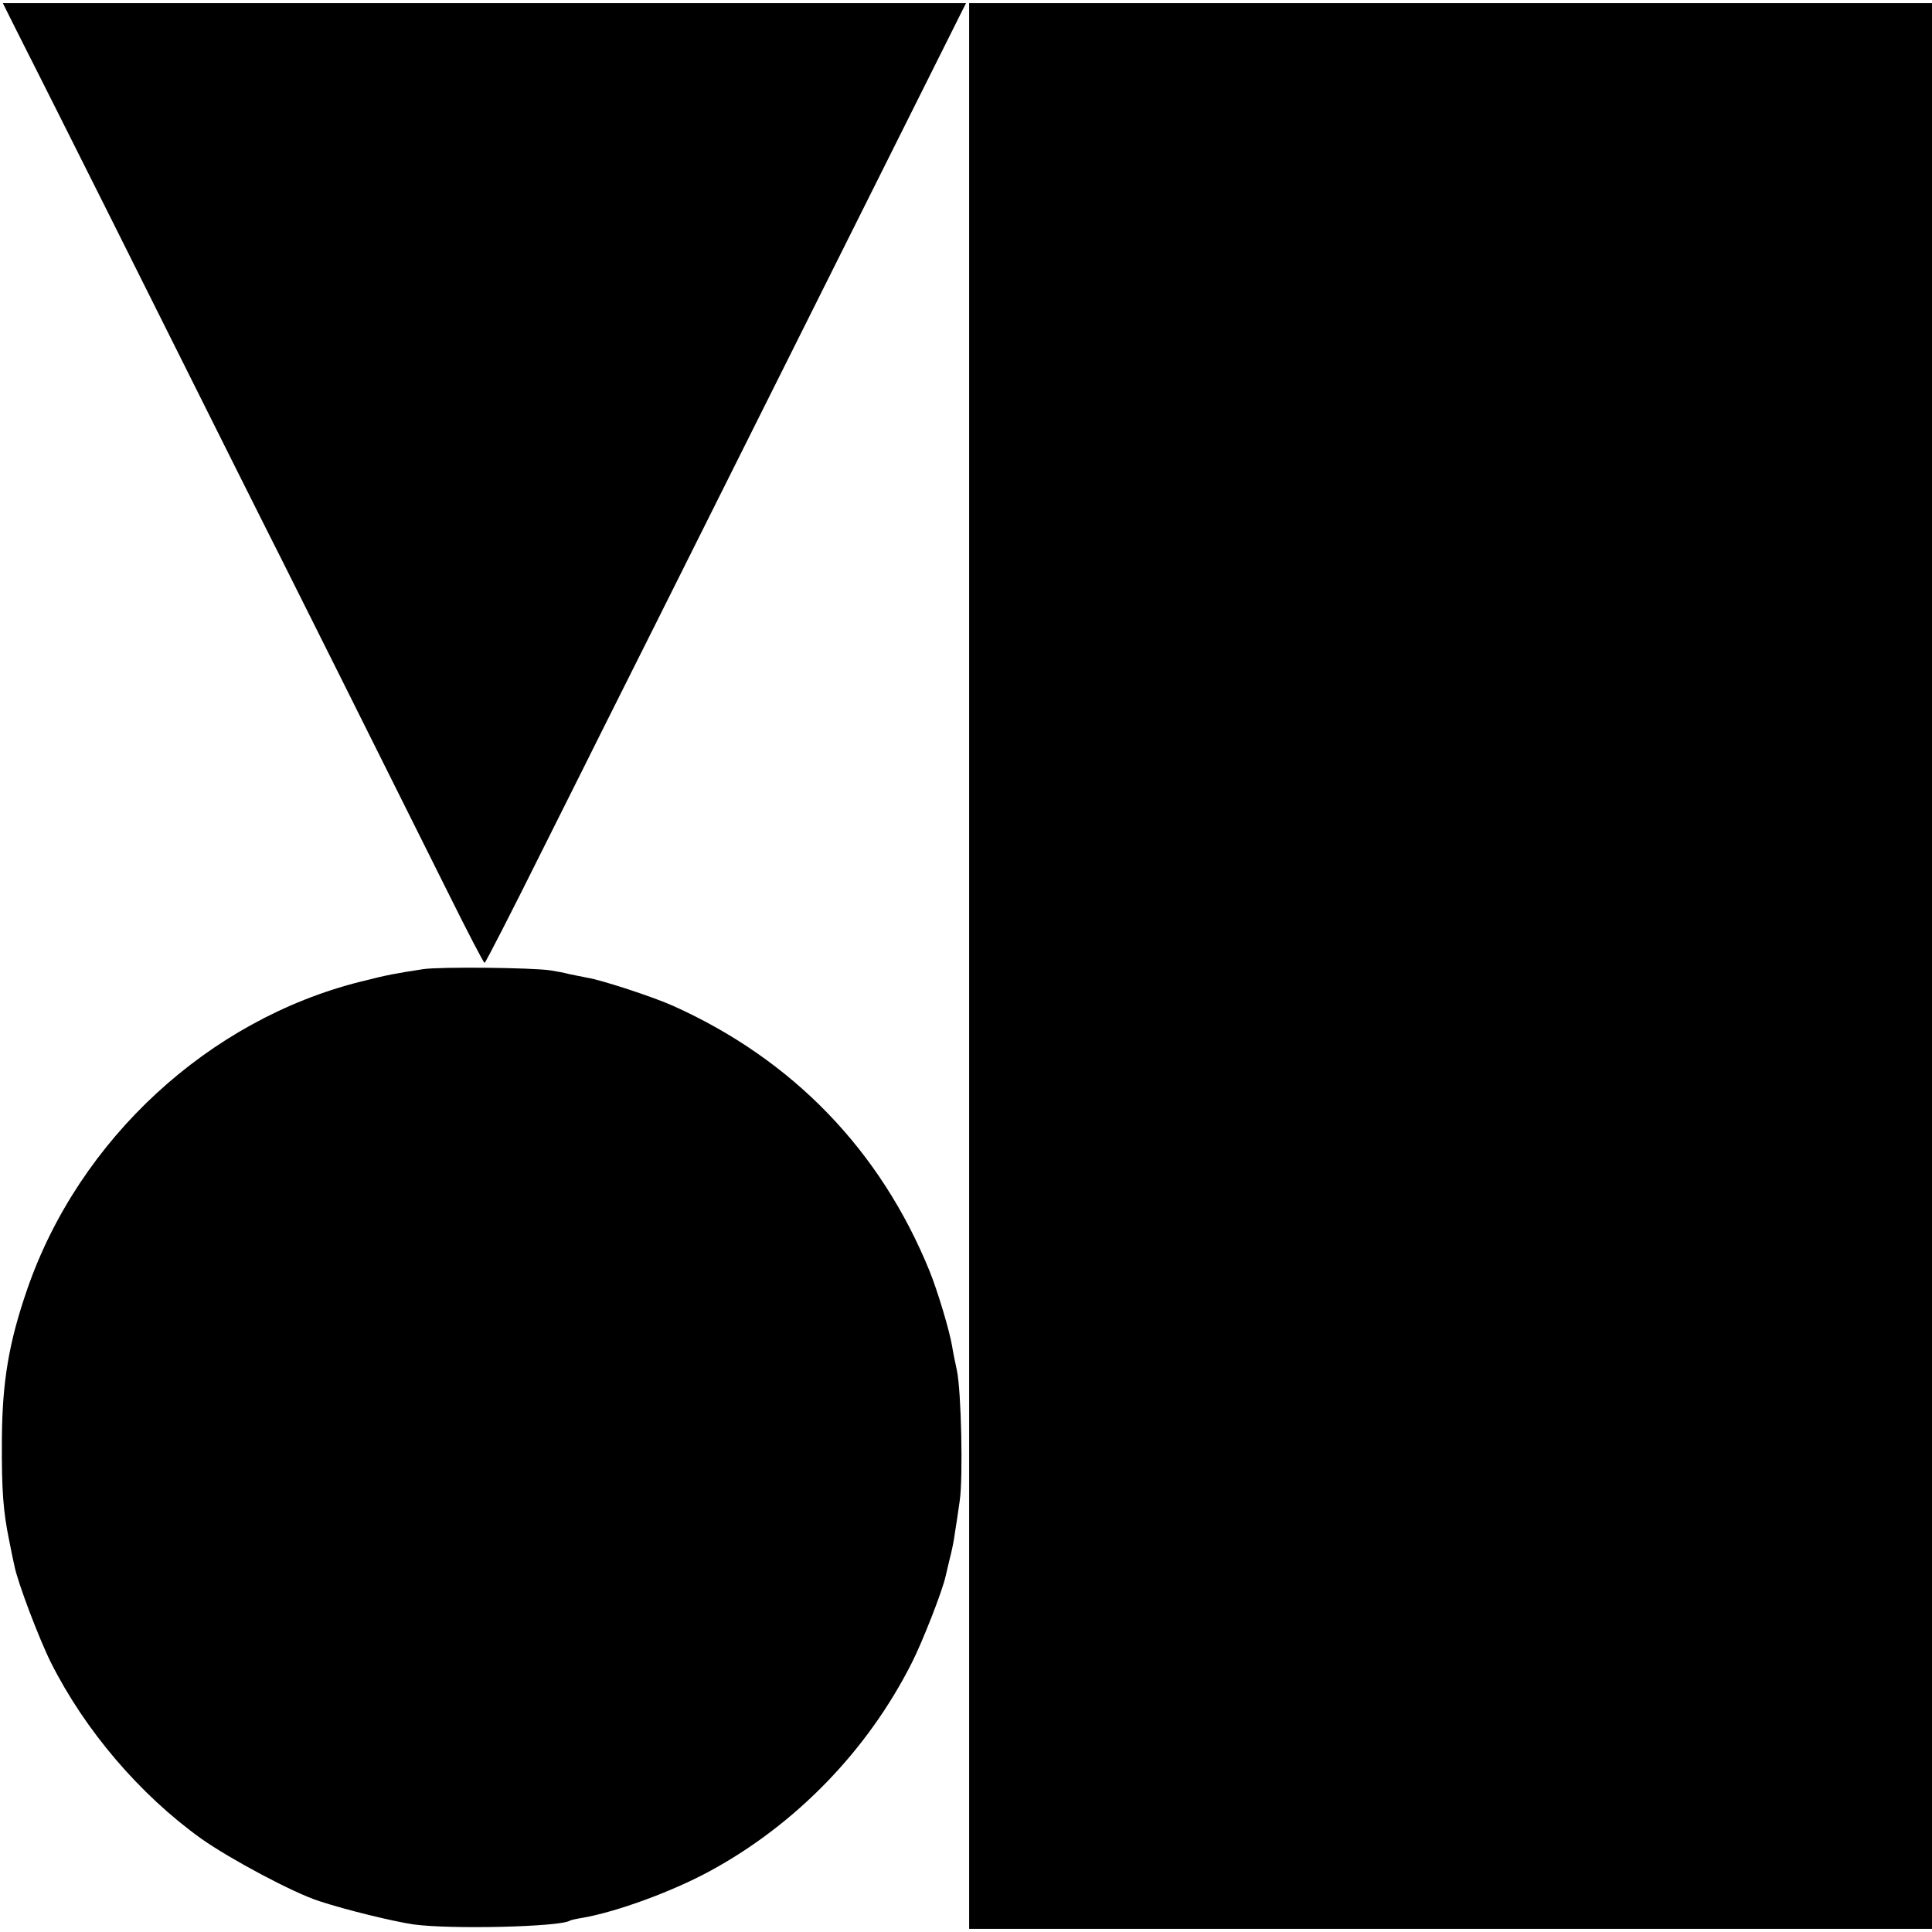
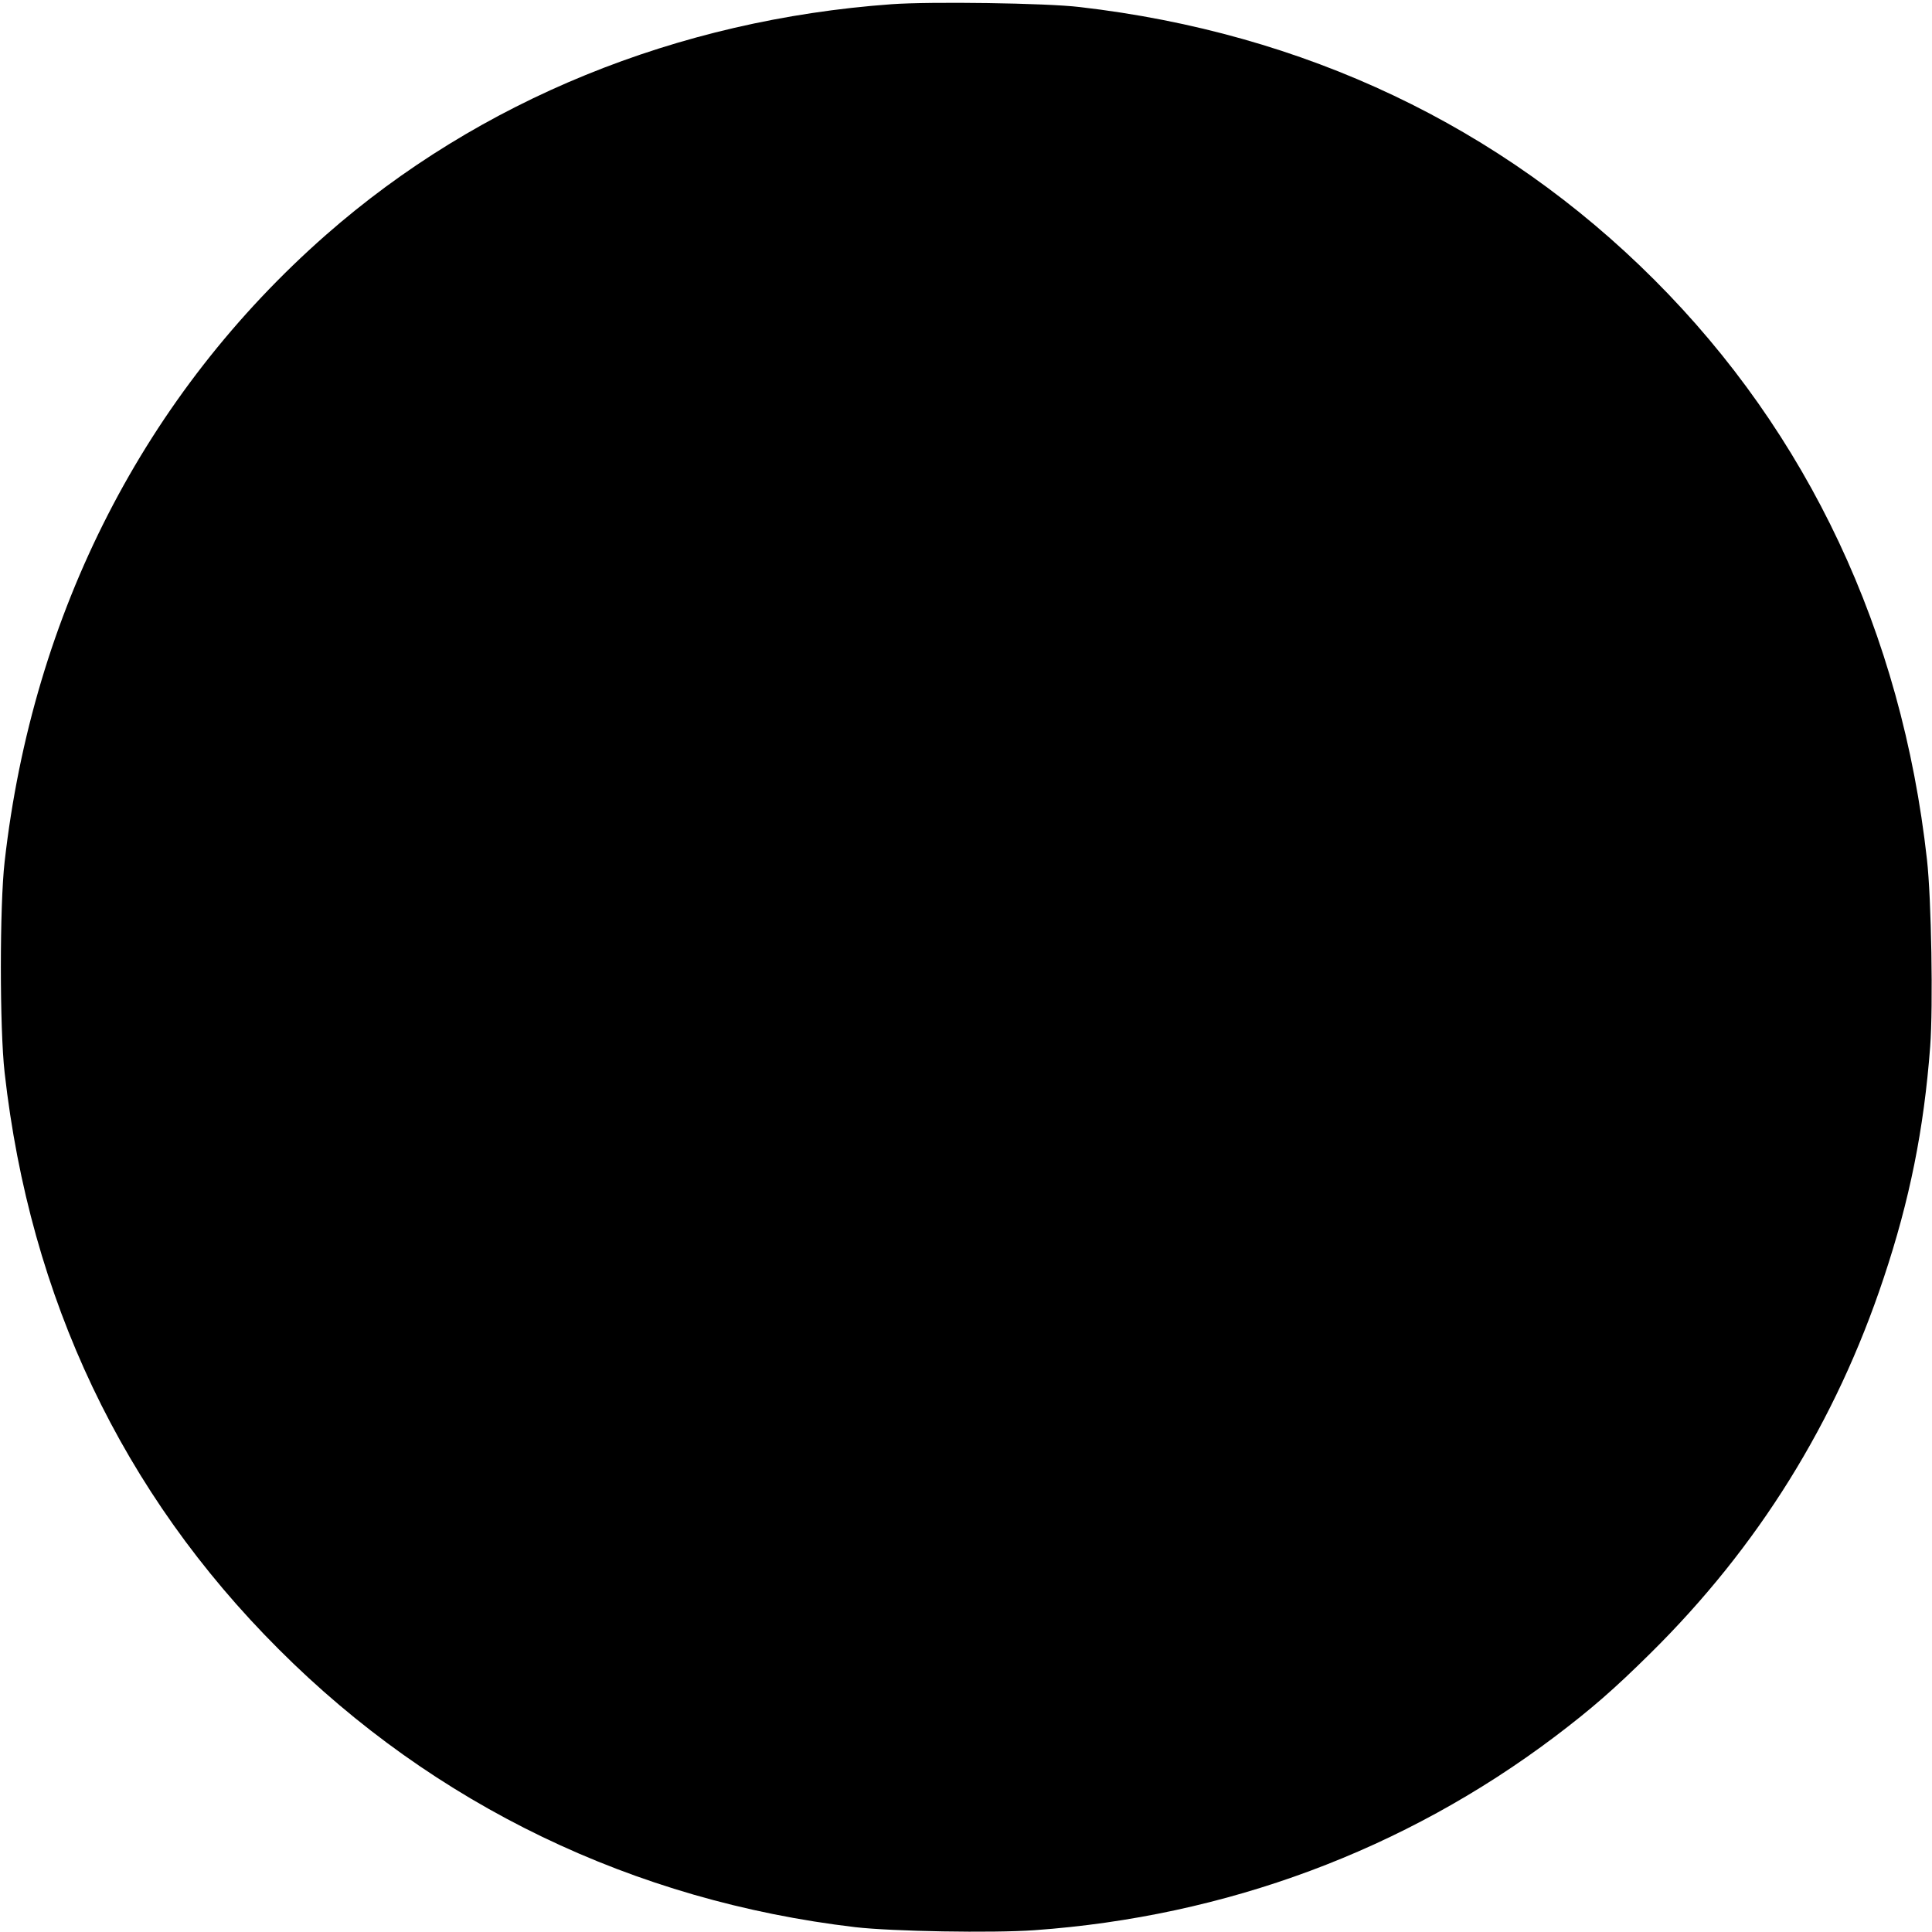
- <svg xmlns="http://www.w3.org/2000/svg" version="1.0" width="614pt" height="614pt" viewBox="0 0 614 614" preserveAspectRatio="xMidYMid meet">
-   <g transform="translate(0,614) scale(0.1,-0.1)" fill="#000000" stroke="none">
-     <path d="M55 6038 c26 -51 50 -100 55 -109 5 -9 113 -225 241 -480 363 -727 531 -1062 540 -1079 8 -15 314 -628 533 -1067 61 -123 113 -223 116 -223 3 0 86 162 185 361 99 198 181 361 181 362 1 1 263 525 583 1165 l581 1162 -1531 0 -1530 0 46 -92z" />
-     <path d="M3080 3070 l0 -3060 1530 0 1530 0 0 3060 0 3060 -1530 0 -1530 0 0 -3060z" />
-     <path d="M1345 3060 c-90 -14 -109 -17 -200 -40 -482 -121 -893 -500 -1058 -976 -59 -170 -80 -296 -81 -479 -1 -163 4 -228 24 -325 6 -30 13 -65 16 -77 10 -52 79 -233 116 -307 108 -215 282 -419 477 -559 92 -65 294 -173 376 -199 85 -28 237 -65 300 -74 116 -16 464 -8 496 12 3 2 21 6 40 9 109 19 284 83 404 148 275 149 503 385 643 663 35 69 98 231 107 274 2 8 8 33 13 55 6 22 14 60 17 85 4 25 11 70 15 100 11 72 5 351 -9 415 -6 28 -13 62 -15 76 -8 49 -46 176 -72 240 -156 383 -434 671 -814 842 -62 28 -229 83 -275 90 -16 3 -41 8 -55 11 -14 4 -41 9 -60 12 -58 9 -351 12 -405 4z" />
+ <svg xmlns="http://www.w3.org/2000/svg" version="1.0" width="960pt" height="960pt" viewBox="0 0 960 960" preserveAspectRatio="xMidYMid meet">
+   <g transform="translate(0,960) scale(0.1,-0.1)" fill="#000000" stroke="none">
+     <path d="M4430 9579 c-1066 -77 -2049 -478 -2810 -1146 -900 -791 -1457 -1877 -1597 -3115 -25 -218 -25 -828 0 -1048 126 -1122 585 -2089 1362 -2865 773 -774 1763 -1251 2865 -1381 183 -21 681 -30 891 -15 951 68 1836 397 2584 961 181 137 295 236 474 413 538 531 923 1151 1161 1867 129 386 200 739 231 1150 15 201 6 734 -16 929 -126 1130 -590 2116 -1355 2881 -763 763 -1738 1226 -2855 1355 -166 20 -744 28 -935 14z" />
  </g>
</svg>
